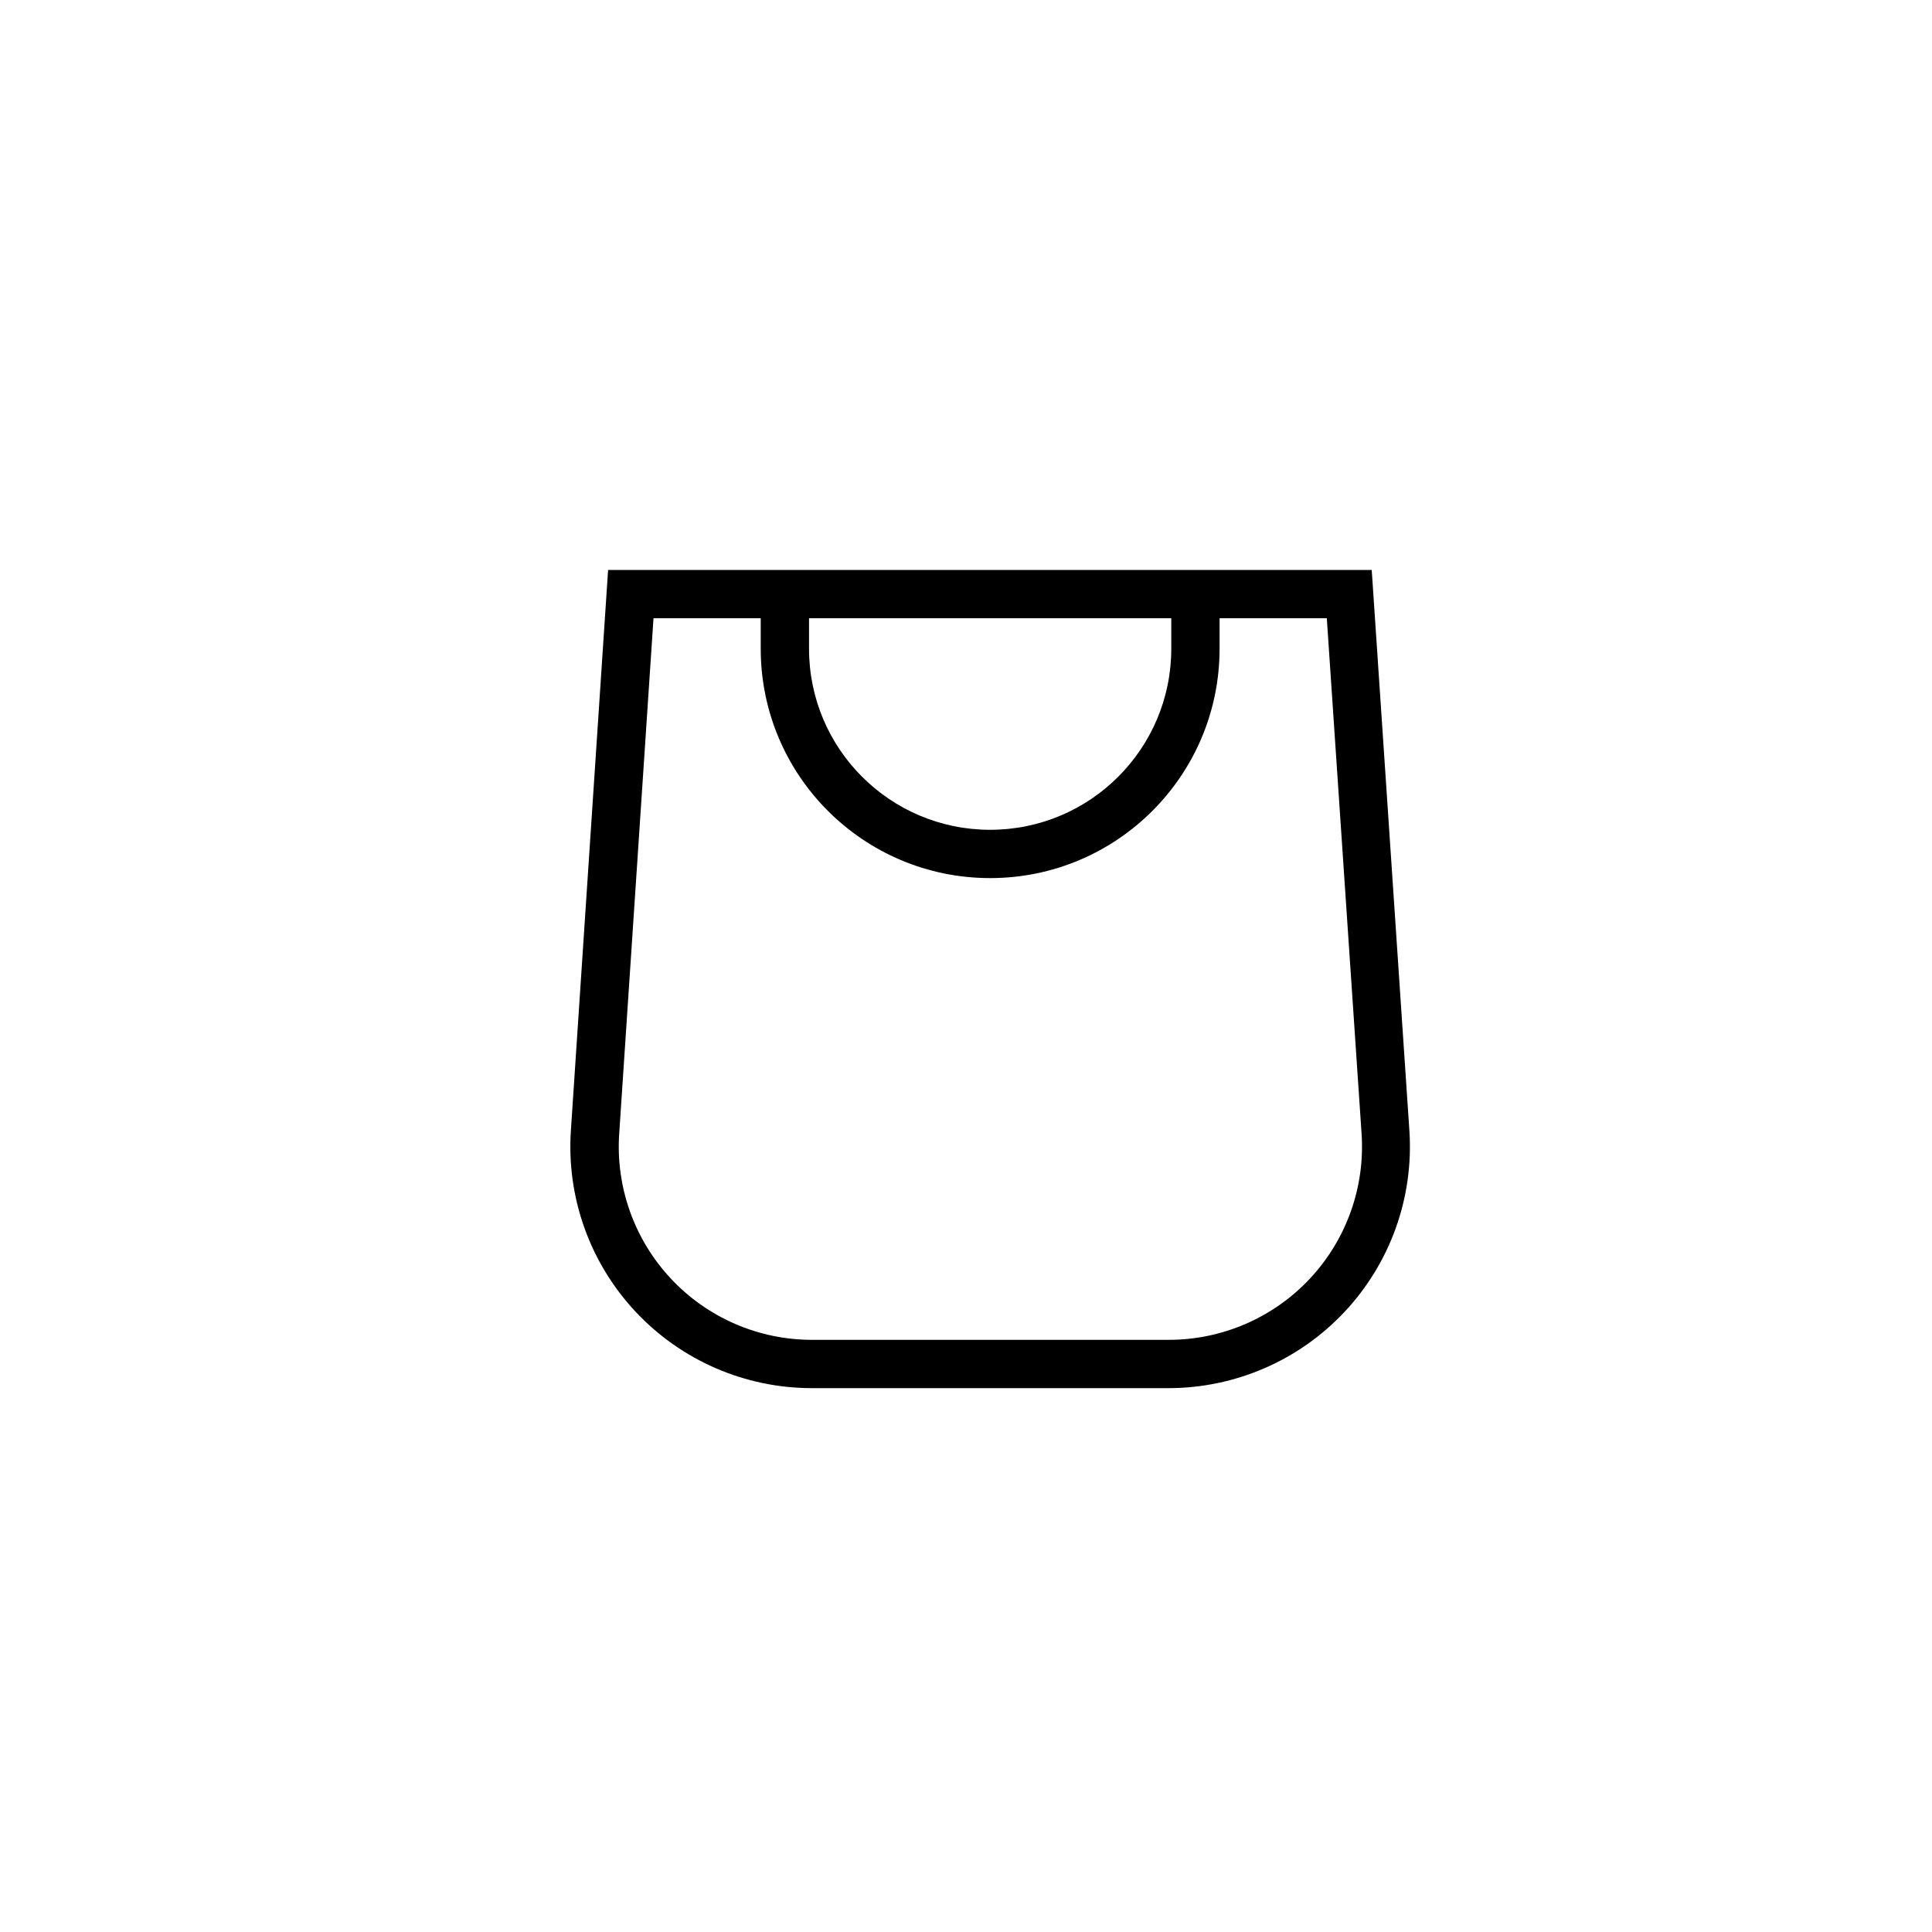
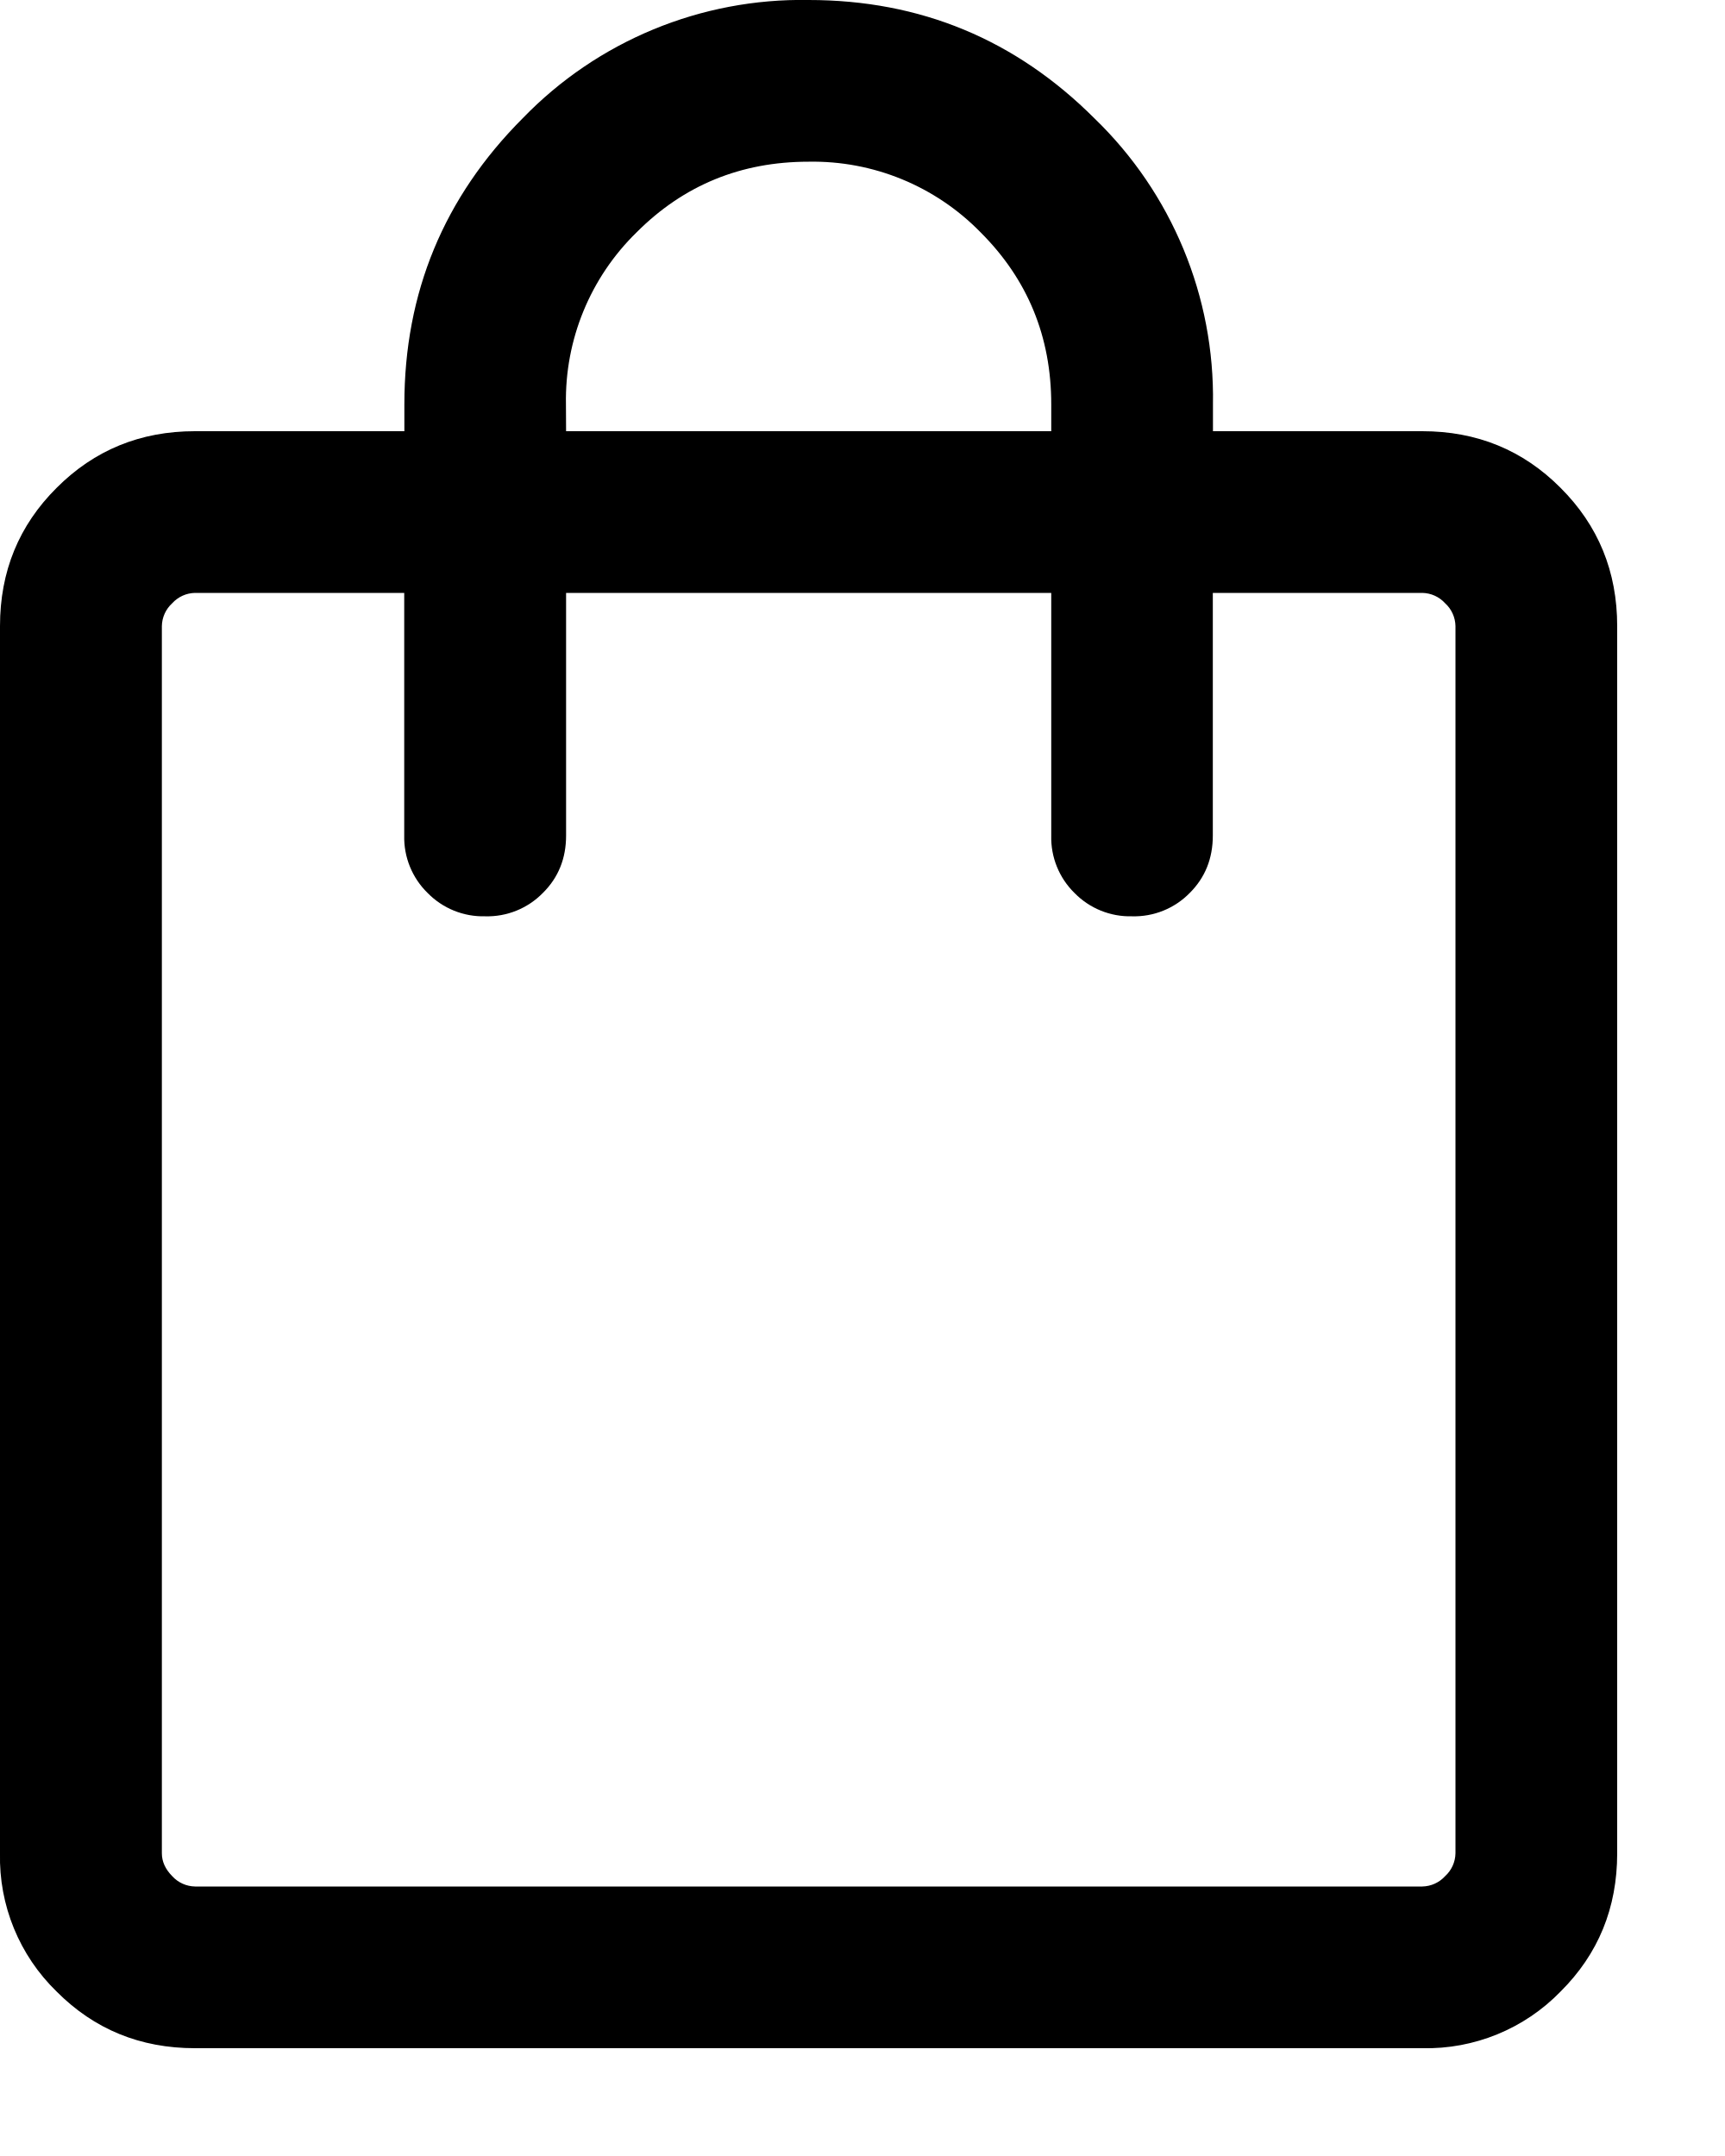
- <svg xmlns="http://www.w3.org/2000/svg" fill="none" class="icon icon-cart-empty" viewBox="0 0 40 40">
-   <path fill="currentColor" fill-rule="evenodd" d="M15.75 11.8h-3.16l-.77 11.6a5 5 0 0 0 4.99 5.34h7.38a5 5 0 0 0 4.99-5.33L28.4 11.8zm0 1h-2.22l-.71 10.67a4 4 0 0 0 3.99 4.27h7.38a4 4 0 0 0 4-4.27l-.72-10.67h-2.22v.63a4.75 4.75 0 1 1-9.5 0zm8.5 0h-7.5v.63a3.75 3.75 0 1 0 7.5 0z" />
+ <svg xmlns="http://www.w3.org/2000/svg" class="icon icon-cart-empty" fill="none" width="12" height="15" viewBox="0 0 12 15">
+   <path d="M1.356 14.25q-.57 0-.962-.394A1.3 1.3 0 0 1 0 12.894V4.356q0-.57.394-.962Q.787 3 1.356 3h1.457v-.187q0-1.165.823-1.99A2.7 2.7 0 0 1 5.625 0Q6.79 0 7.614.824a2.7 2.7 0 0 1 .824 1.989V3h1.456q.57 0 .962.394.394.393.394.962v8.538q0 .57-.394.962a1.3 1.3 0 0 1-.962.394zm0-1.125h8.538a.22.22 0 0 0 .159-.072.22.22 0 0 0 .072-.159V4.356a.22.22 0 0 0-.072-.159.22.22 0 0 0-.159-.072H8.437v1.688q0 .24-.161.4a.54.54 0 0 1-.401.162.54.54 0 0 1-.4-.162.54.54 0 0 1-.162-.4V4.125H3.938v1.688q0 .24-.162.4a.54.54 0 0 1-.401.162.54.54 0 0 1-.4-.162.54.54 0 0 1-.163-.4V4.125H1.357a.22.22 0 0 0-.159.072.22.22 0 0 0-.072.159v8.538q0 .086.072.159a.22.22 0 0 0 .159.072M3.938 3h3.375v-.187q0-.706-.492-1.197a1.63 1.63 0 0 0-1.196-.491q-.706 0-1.196.491a1.63 1.63 0 0 0-.492 1.197z" fill="currentColor" fill-rule="evenodd" />
</svg>
